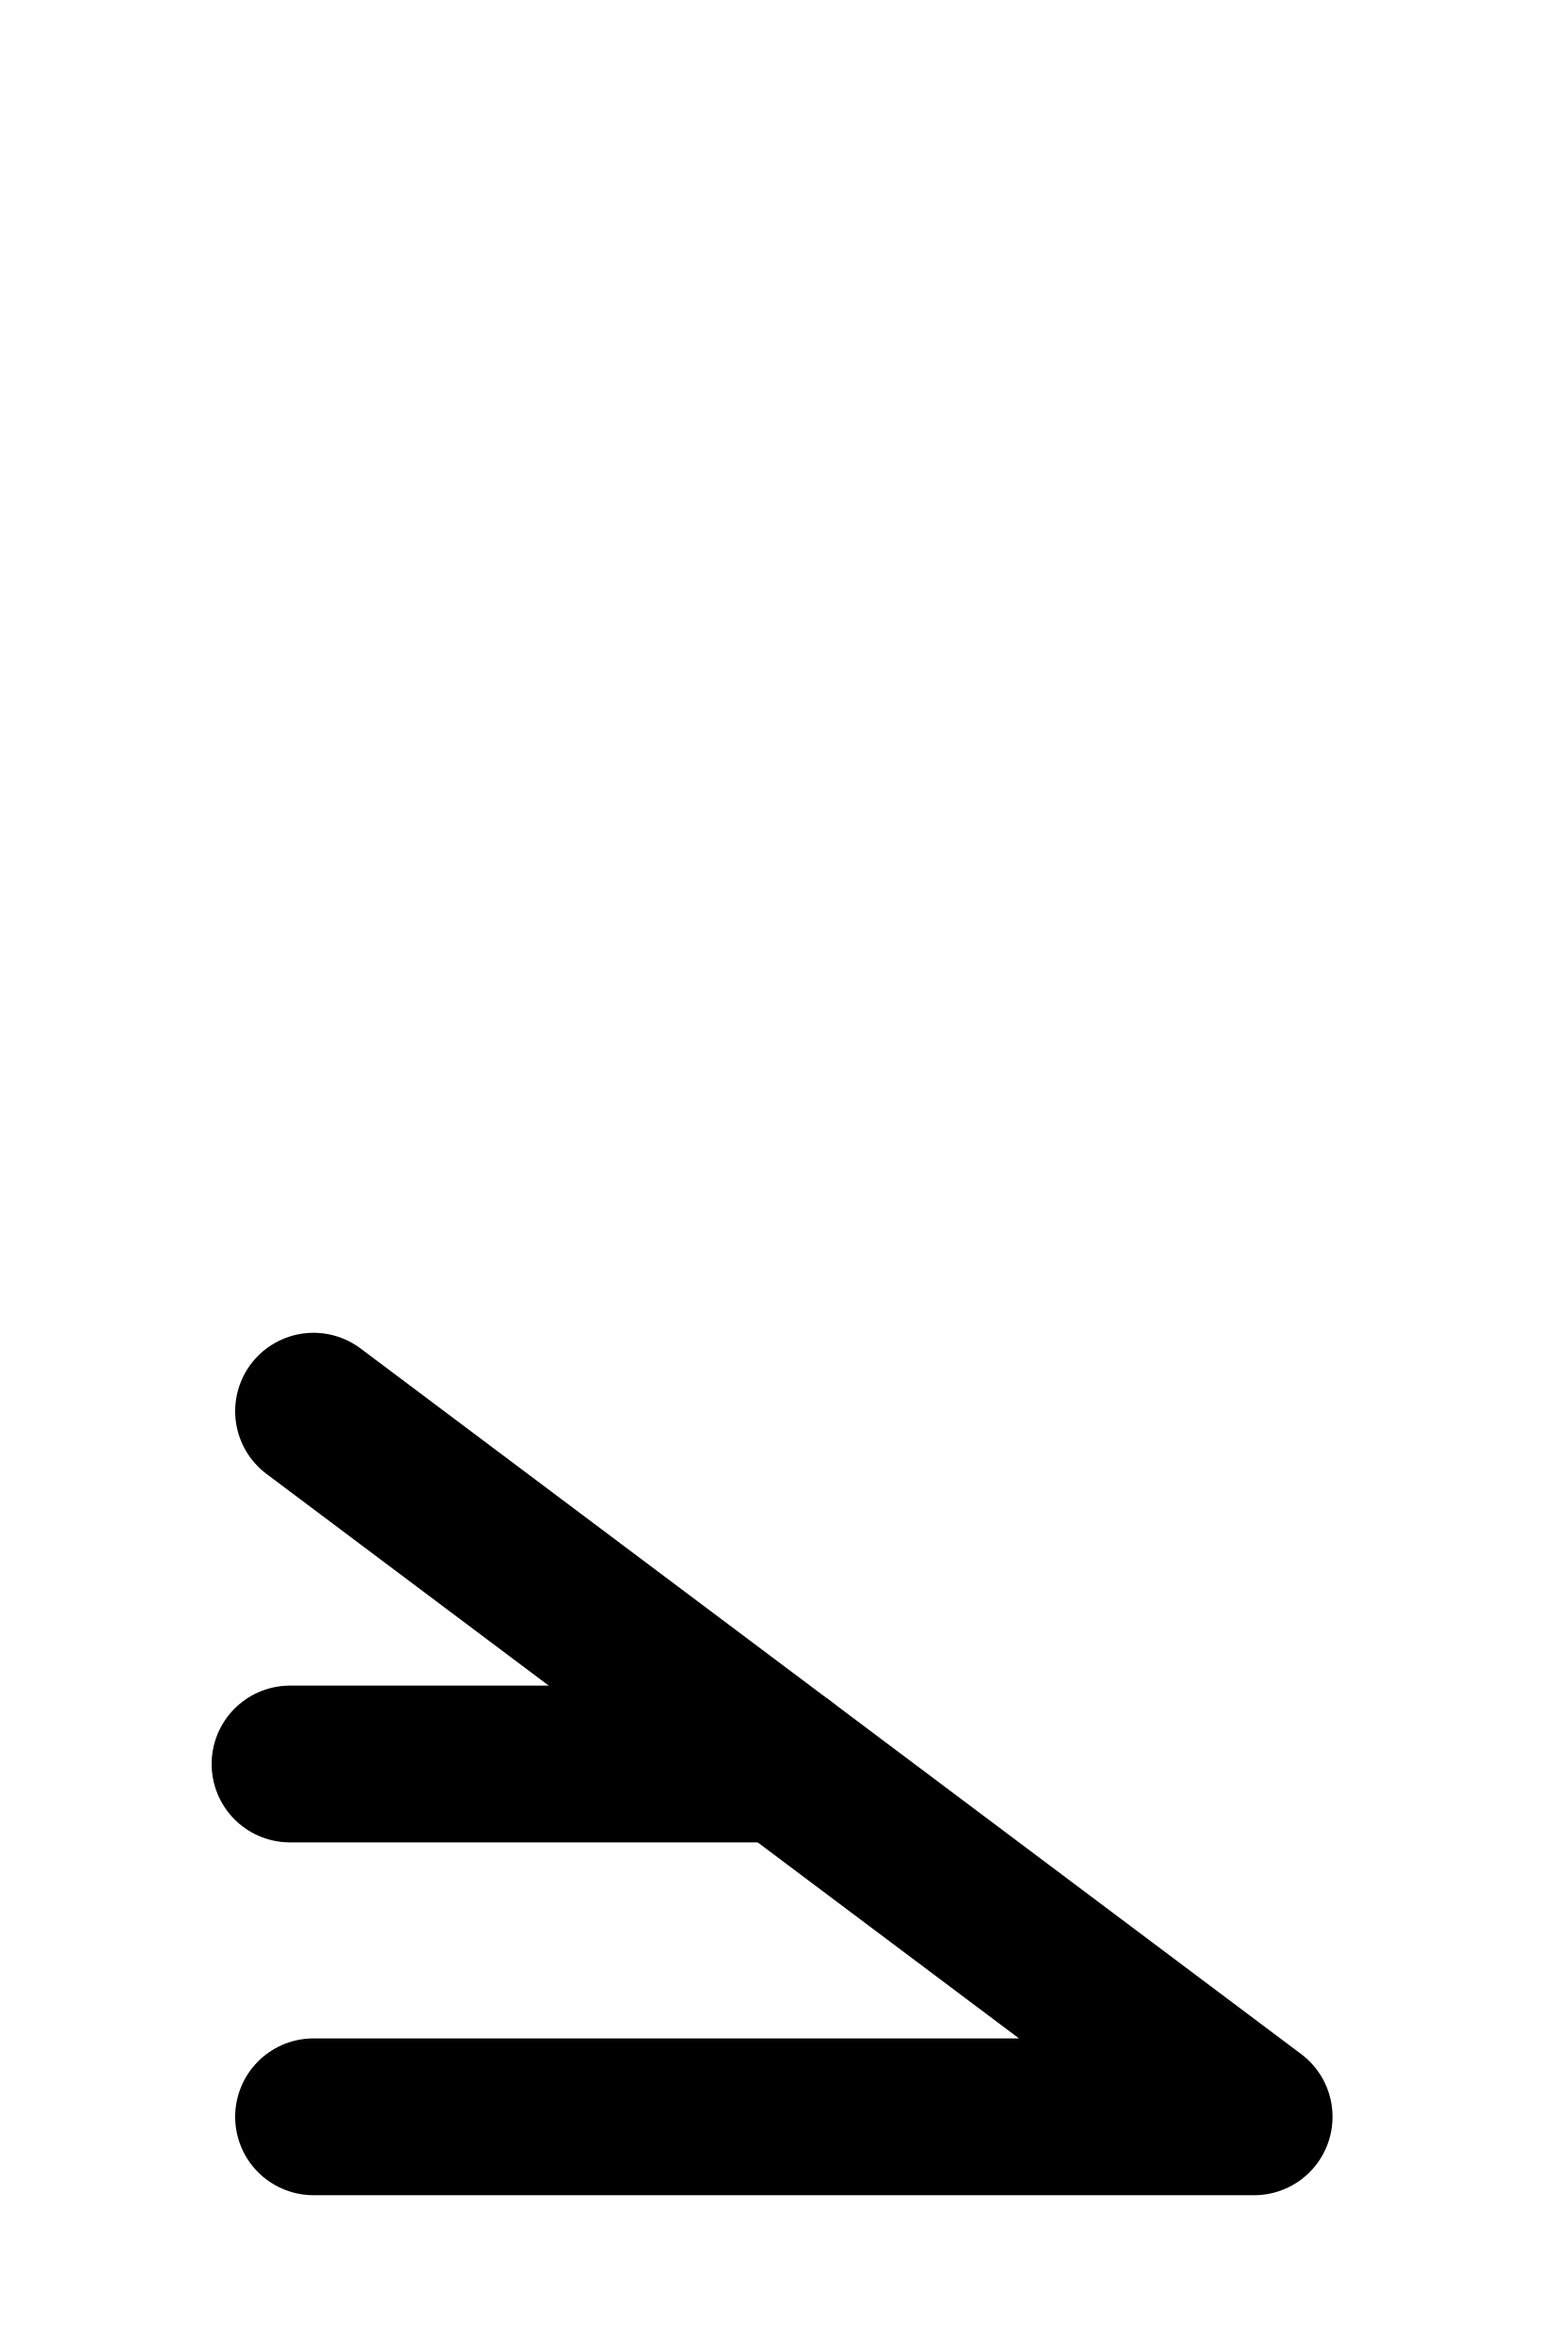
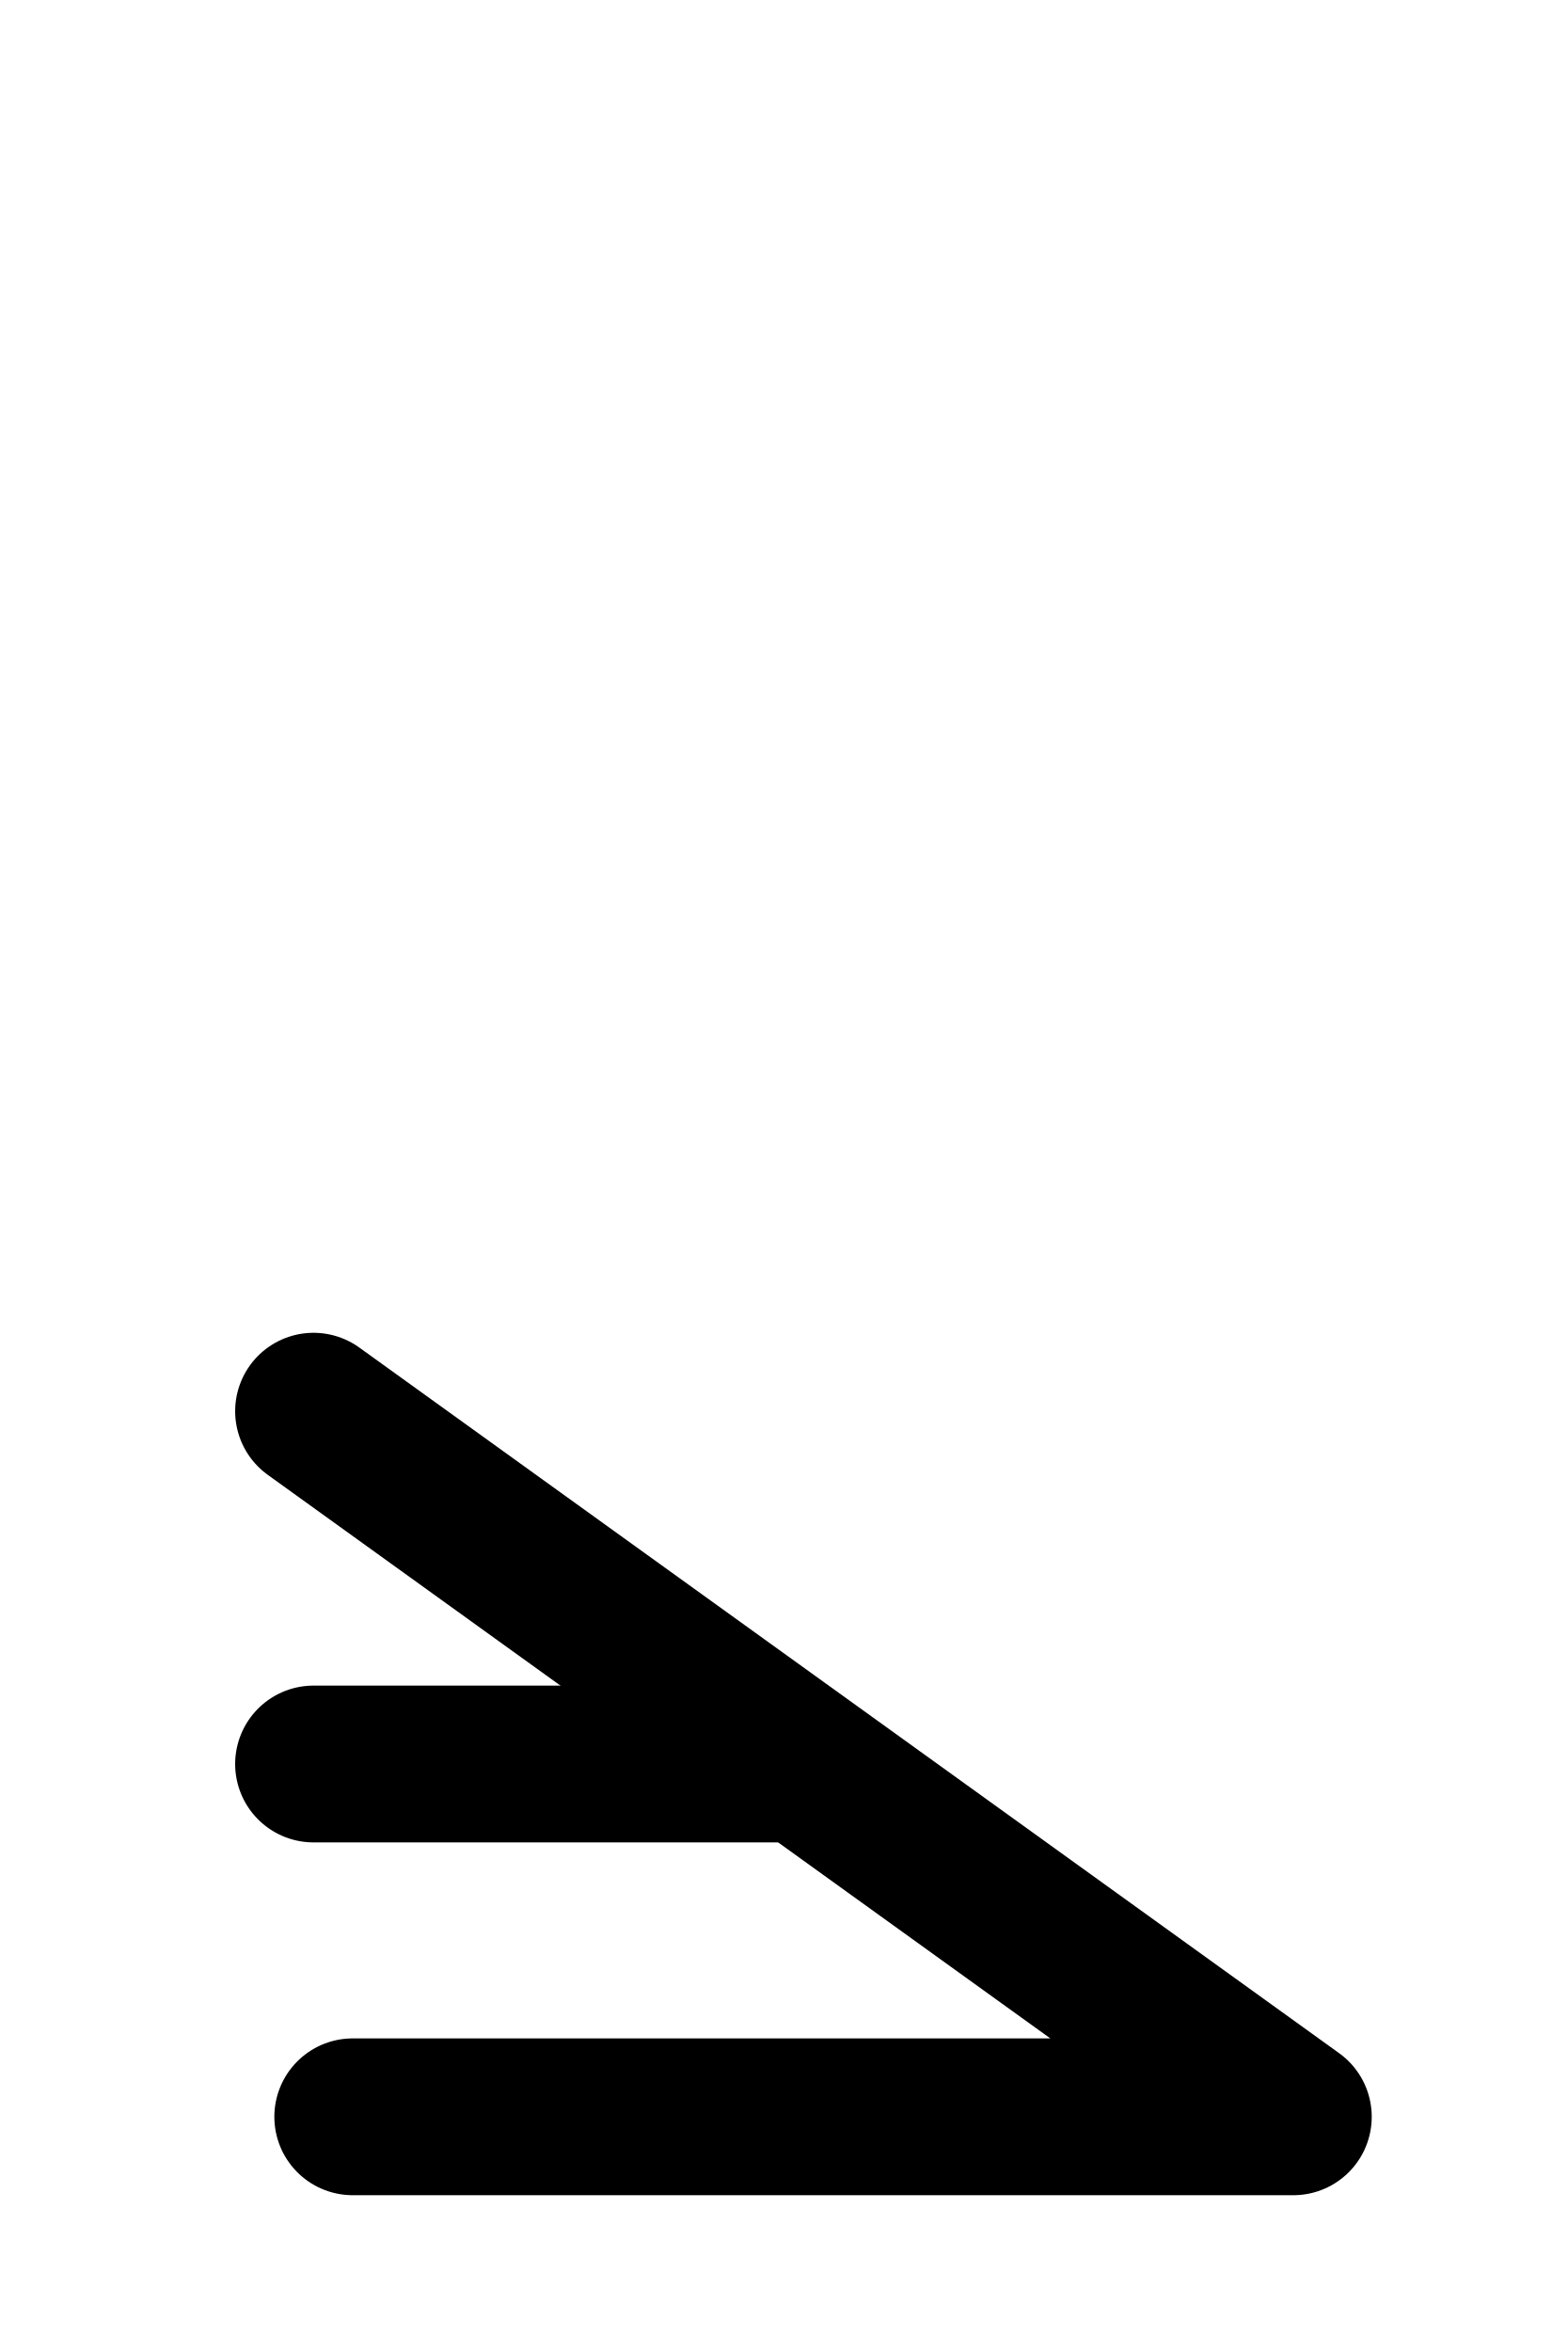
<svg xmlns="http://www.w3.org/2000/svg" xmlns:xlink="http://www.w3.org/1999/xlink" width="40" height="60" viewBox="0 0 40 60" version="1.1" id="svg5">
  <defs id="defs2">
-     <color-profile name="Blue" xlink:href="file:///usr/share/color/icc/colord/Bluish.icc" id="color-profile19" />
+     <color-profile name="Blue" xlink:href="file:///usr/share/color/icc/colord/Bluish.icc" id="color-profile22329" />
  </defs>
-   <g id="layer1">
-     <path style="fill:none;stroke:#000000;stroke-width:4;stroke-linecap:round;stroke-linejoin:round;stroke-dasharray:none;stroke-opacity:1" d="M 8,54 H 32 L 8,36" id="path12865" />
-     <path style="fill:none;stroke:#000000;stroke-width:4;stroke-linecap:round;stroke-linejoin:round;stroke-dasharray:none;stroke-opacity:1" d="M 7.4,45 H 18.6 20" id="path13627" />
+   <g id="layer1" transform="translate(1)">
+     <path style="fill:none;stroke:#000000;stroke-width:4;stroke-linecap:round;stroke-linejoin:round;stroke-dasharray:none;stroke-opacity:1" d="M 8,54 H 32 L 7,36" id="path12865" />
  </g>
+   <path style="fill:none;stroke:#000000;stroke-width:4;stroke-linecap:round;stroke-linejoin:round;stroke-dasharray:none" d="M 20,45 H 8" id="path21926" />
</svg>
